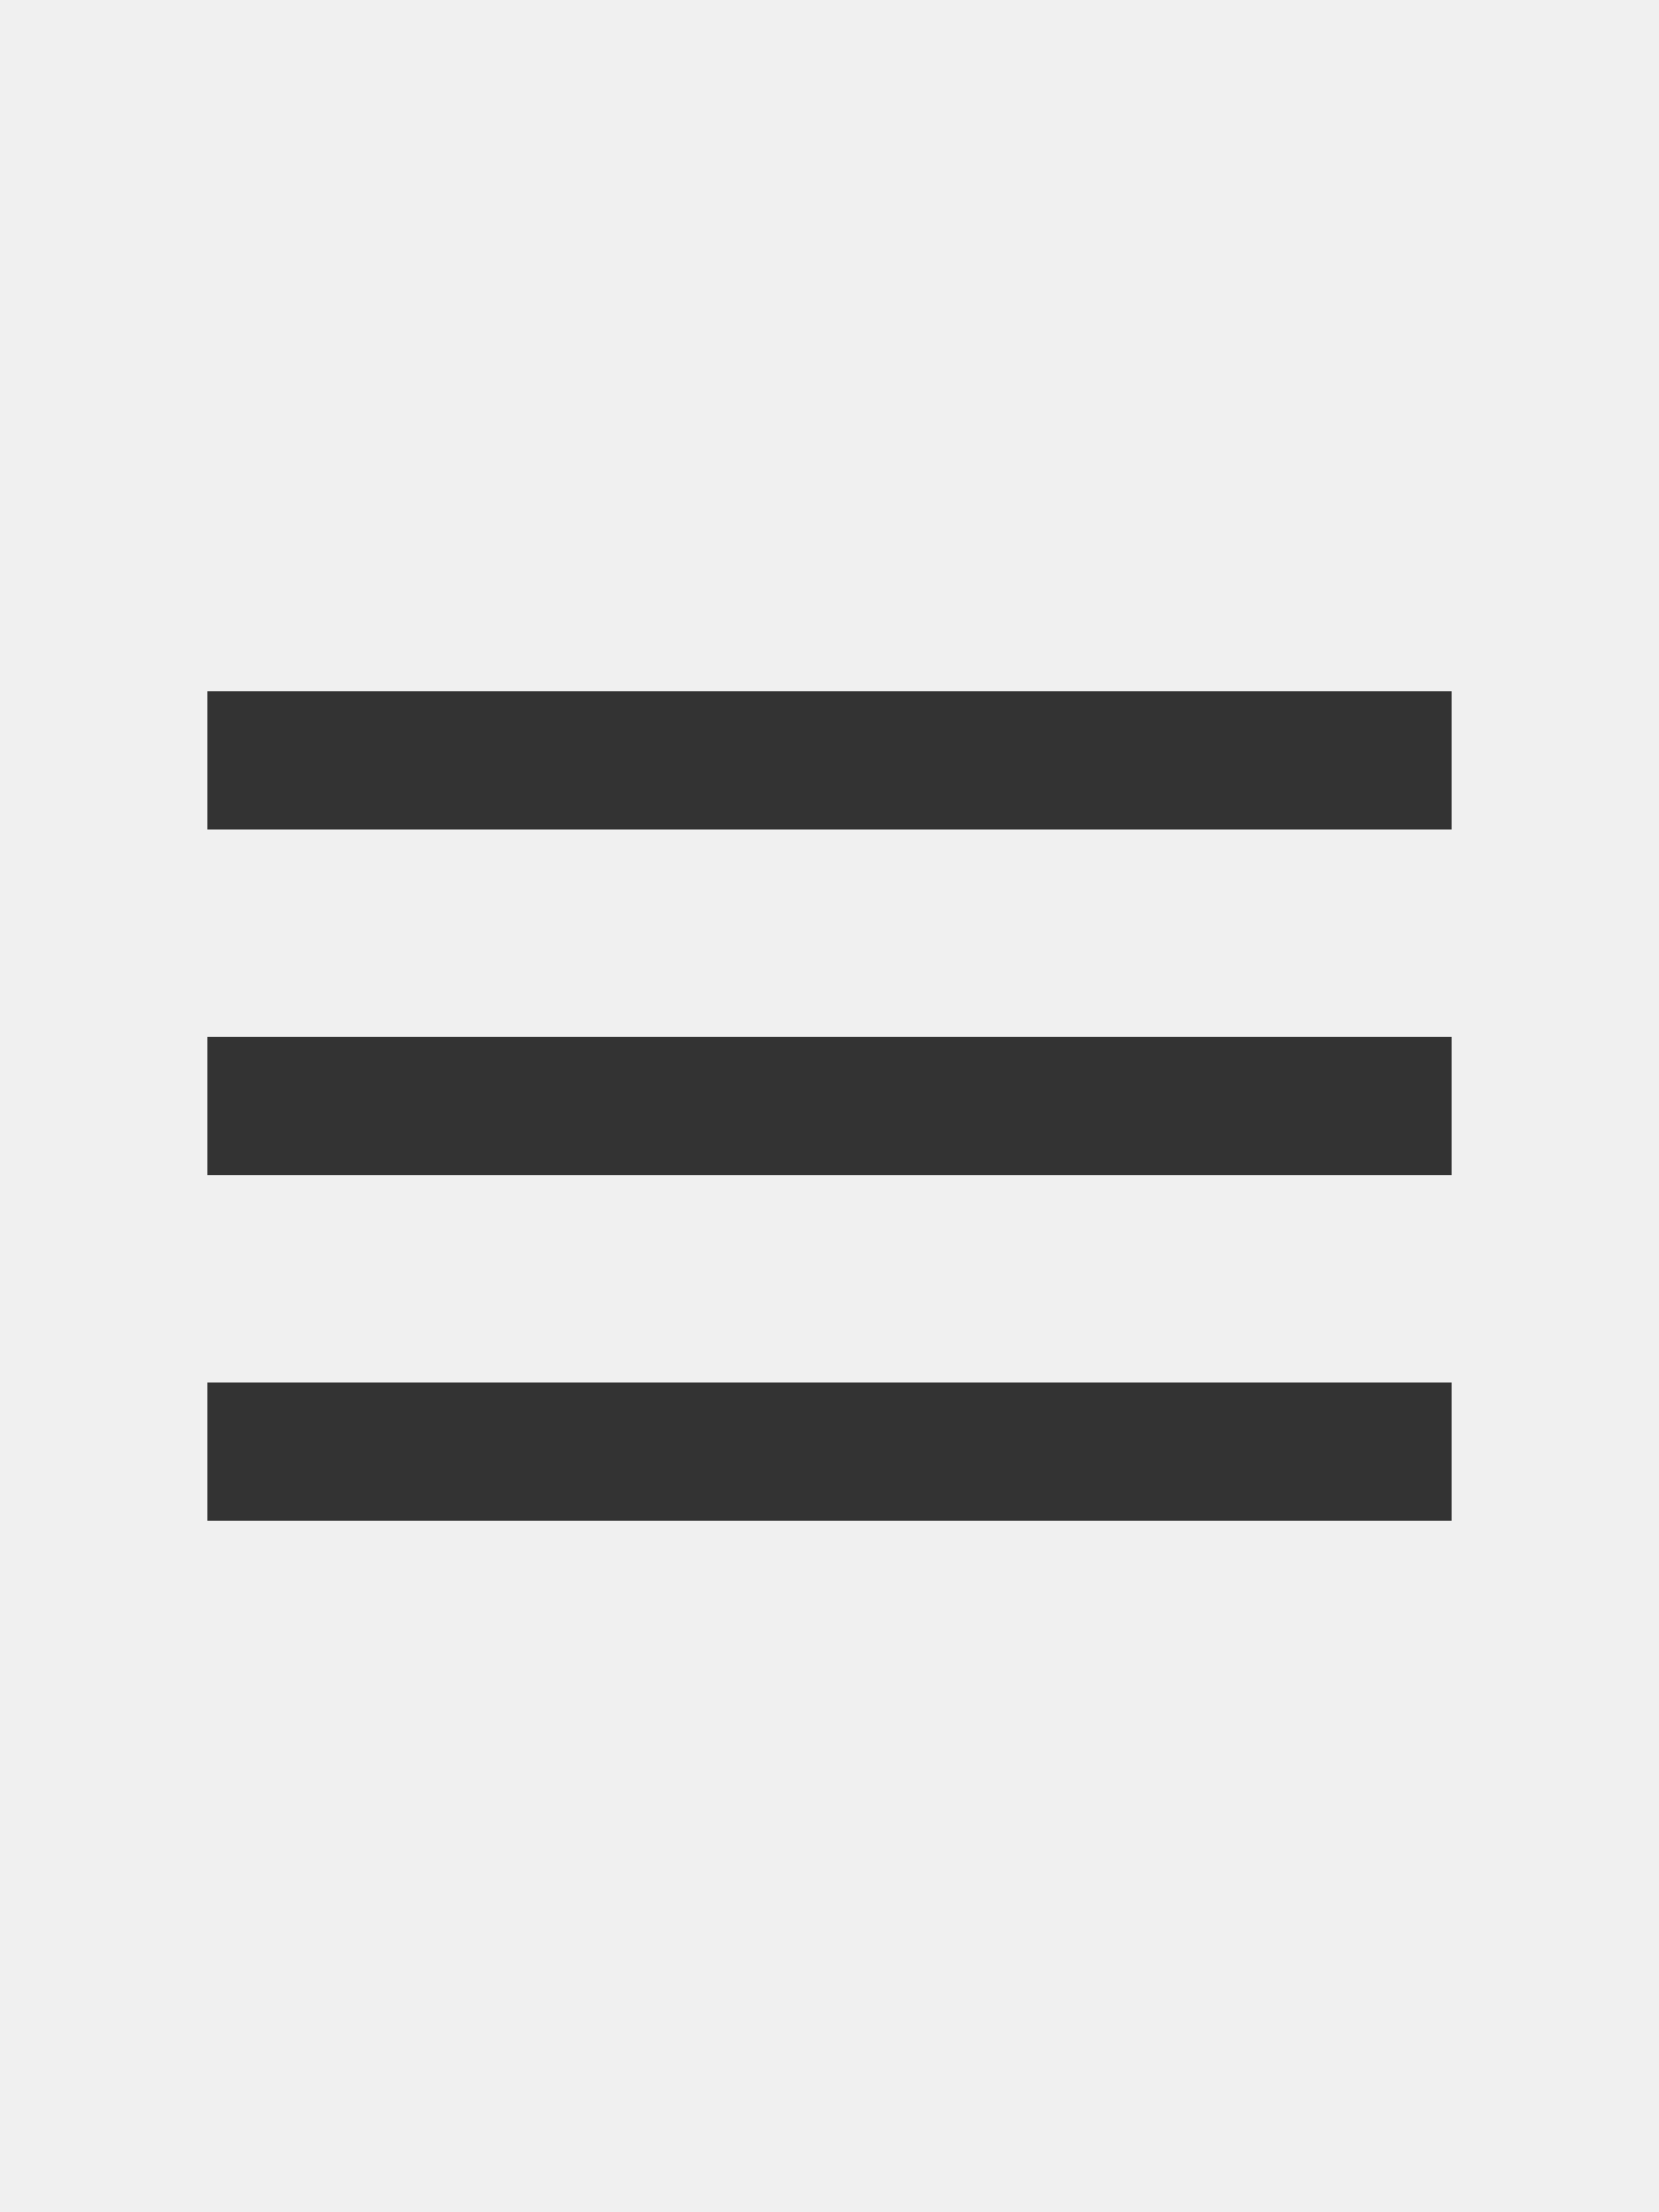
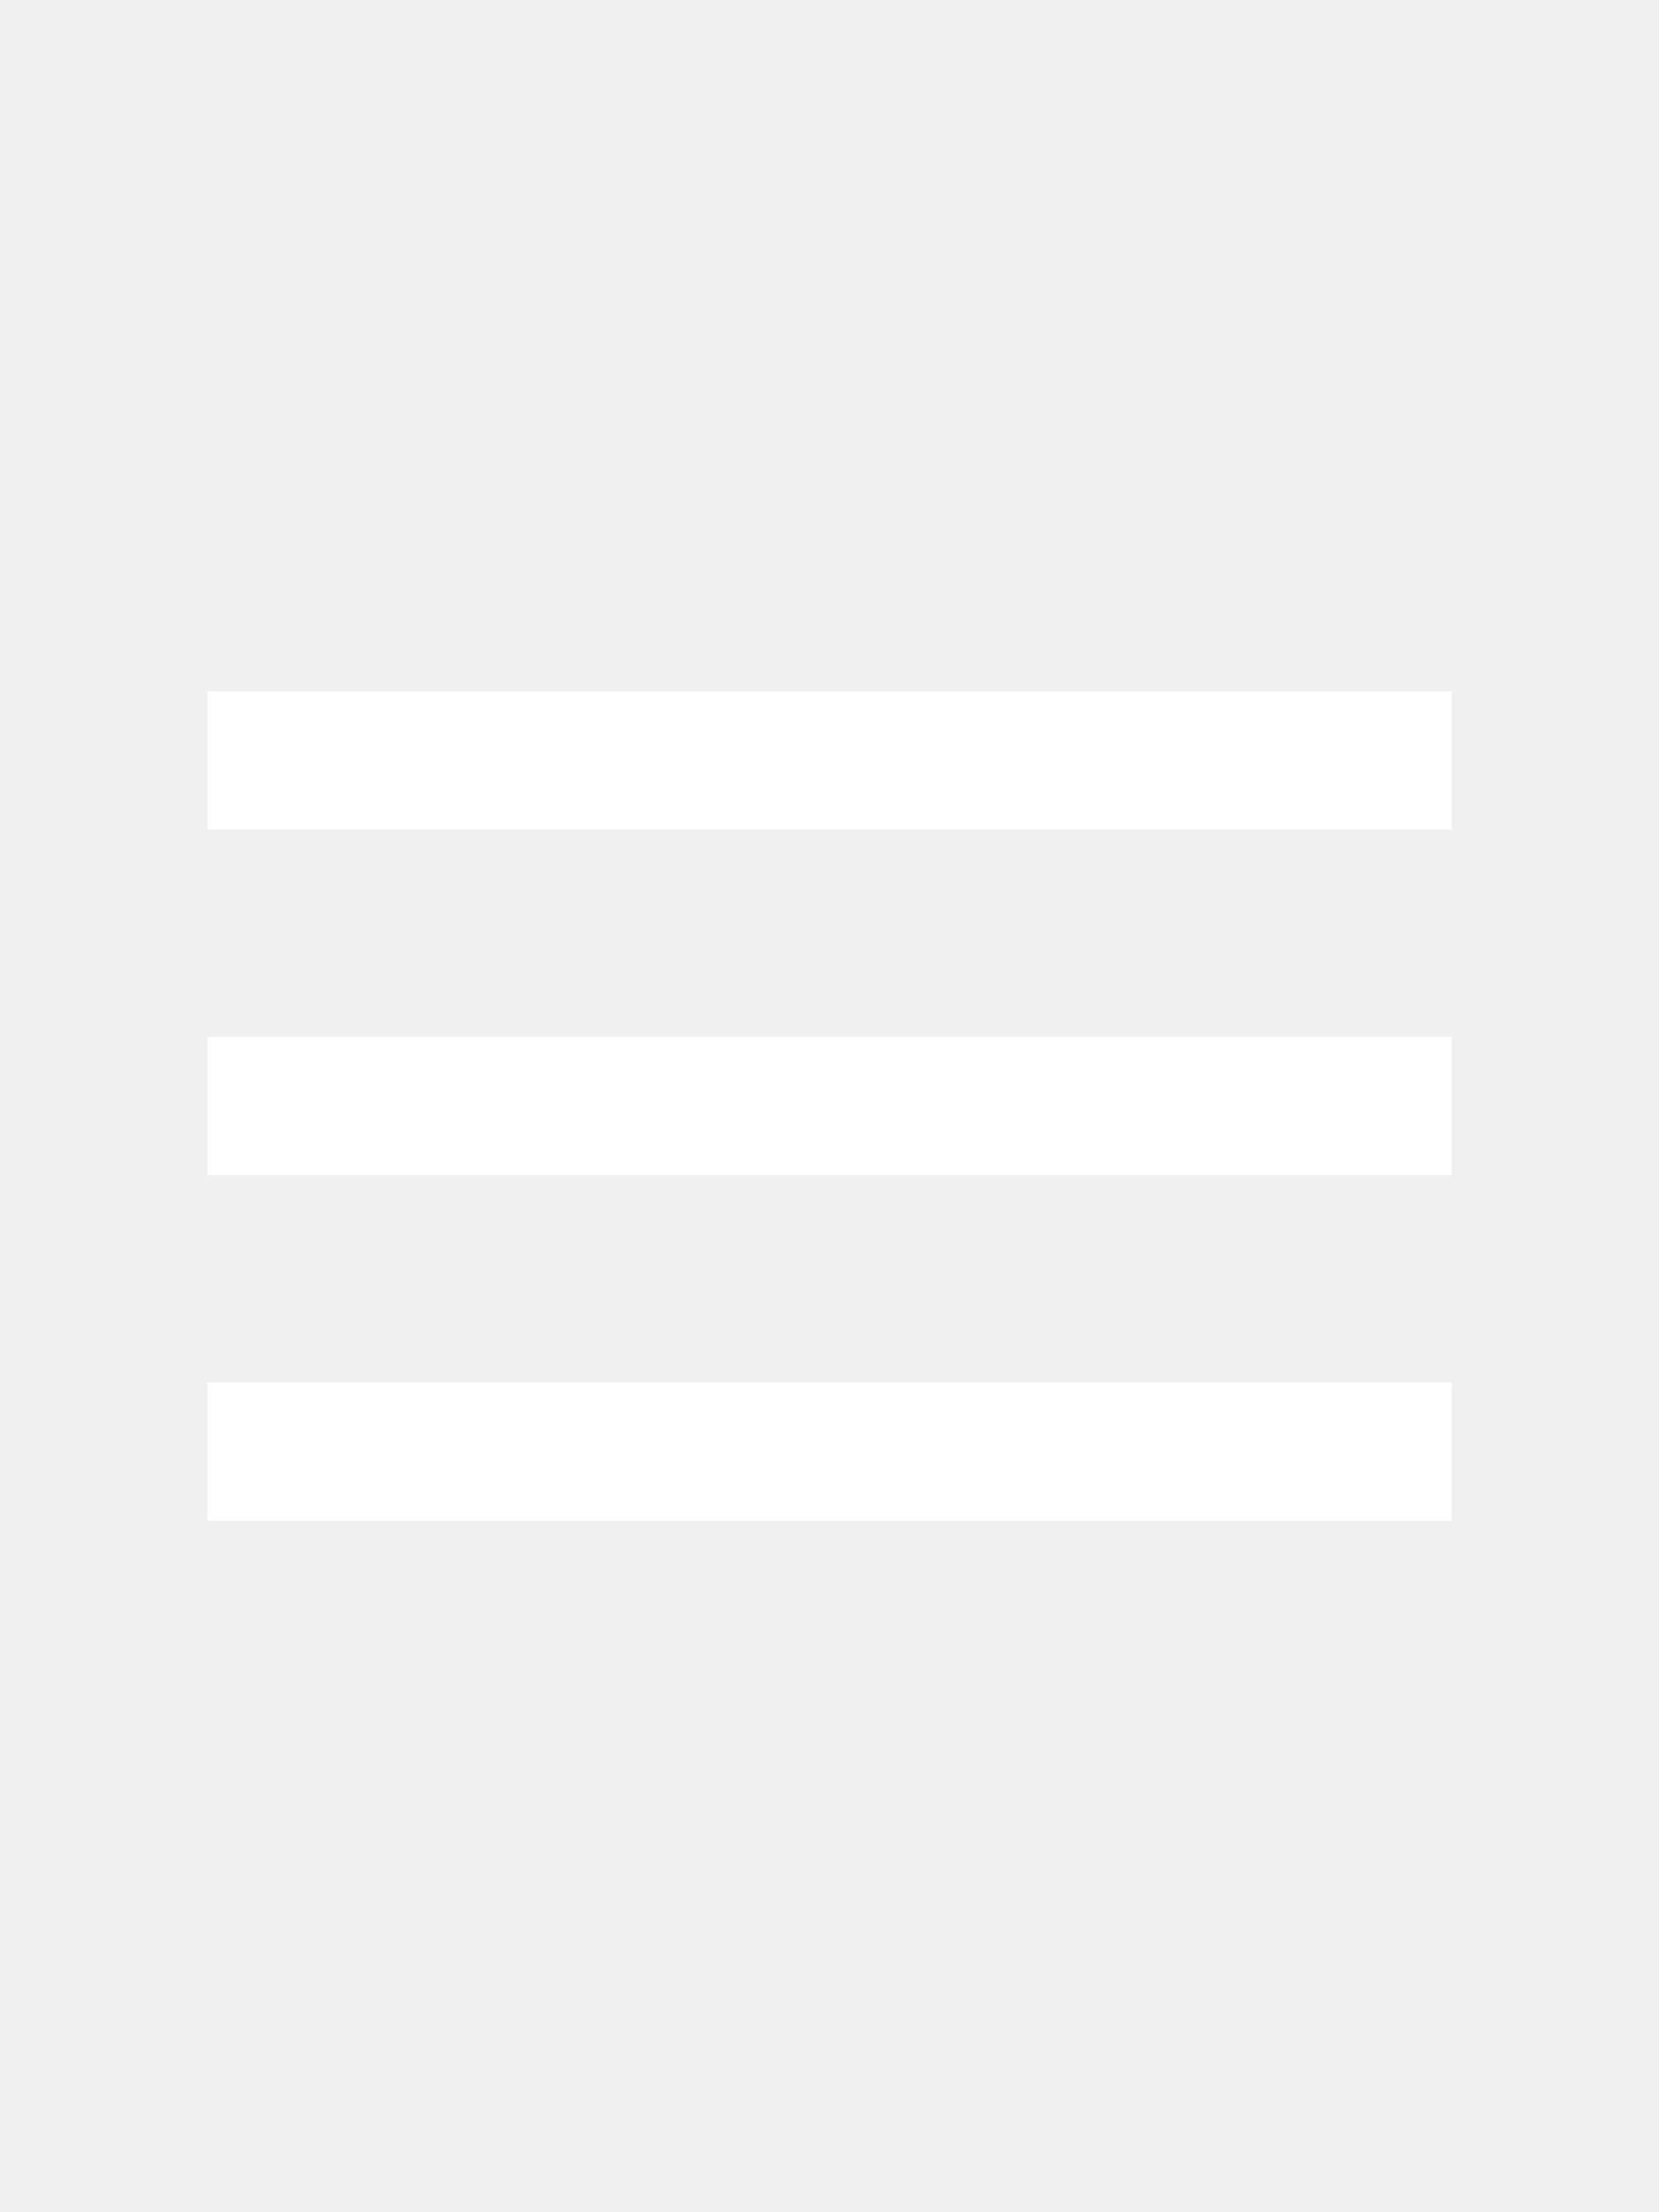
<svg xmlns="http://www.w3.org/2000/svg" width="18" height="24" viewBox="0 0 24 24" fill="none">
-   <path fill-rule="evenodd" clip-rule="evenodd" d="M3 18H21V16H3V18ZM3 13H21V11H3V13ZM3 6V8H21V6H3Z" fill="#333333" />
+   <path fill-rule="evenodd" clip-rule="evenodd" d="M3 18H21V16H3V18ZM3 13H21V11H3V13ZM3 6V8H21V6H3Z" fill="#ffffff" />
</svg>
